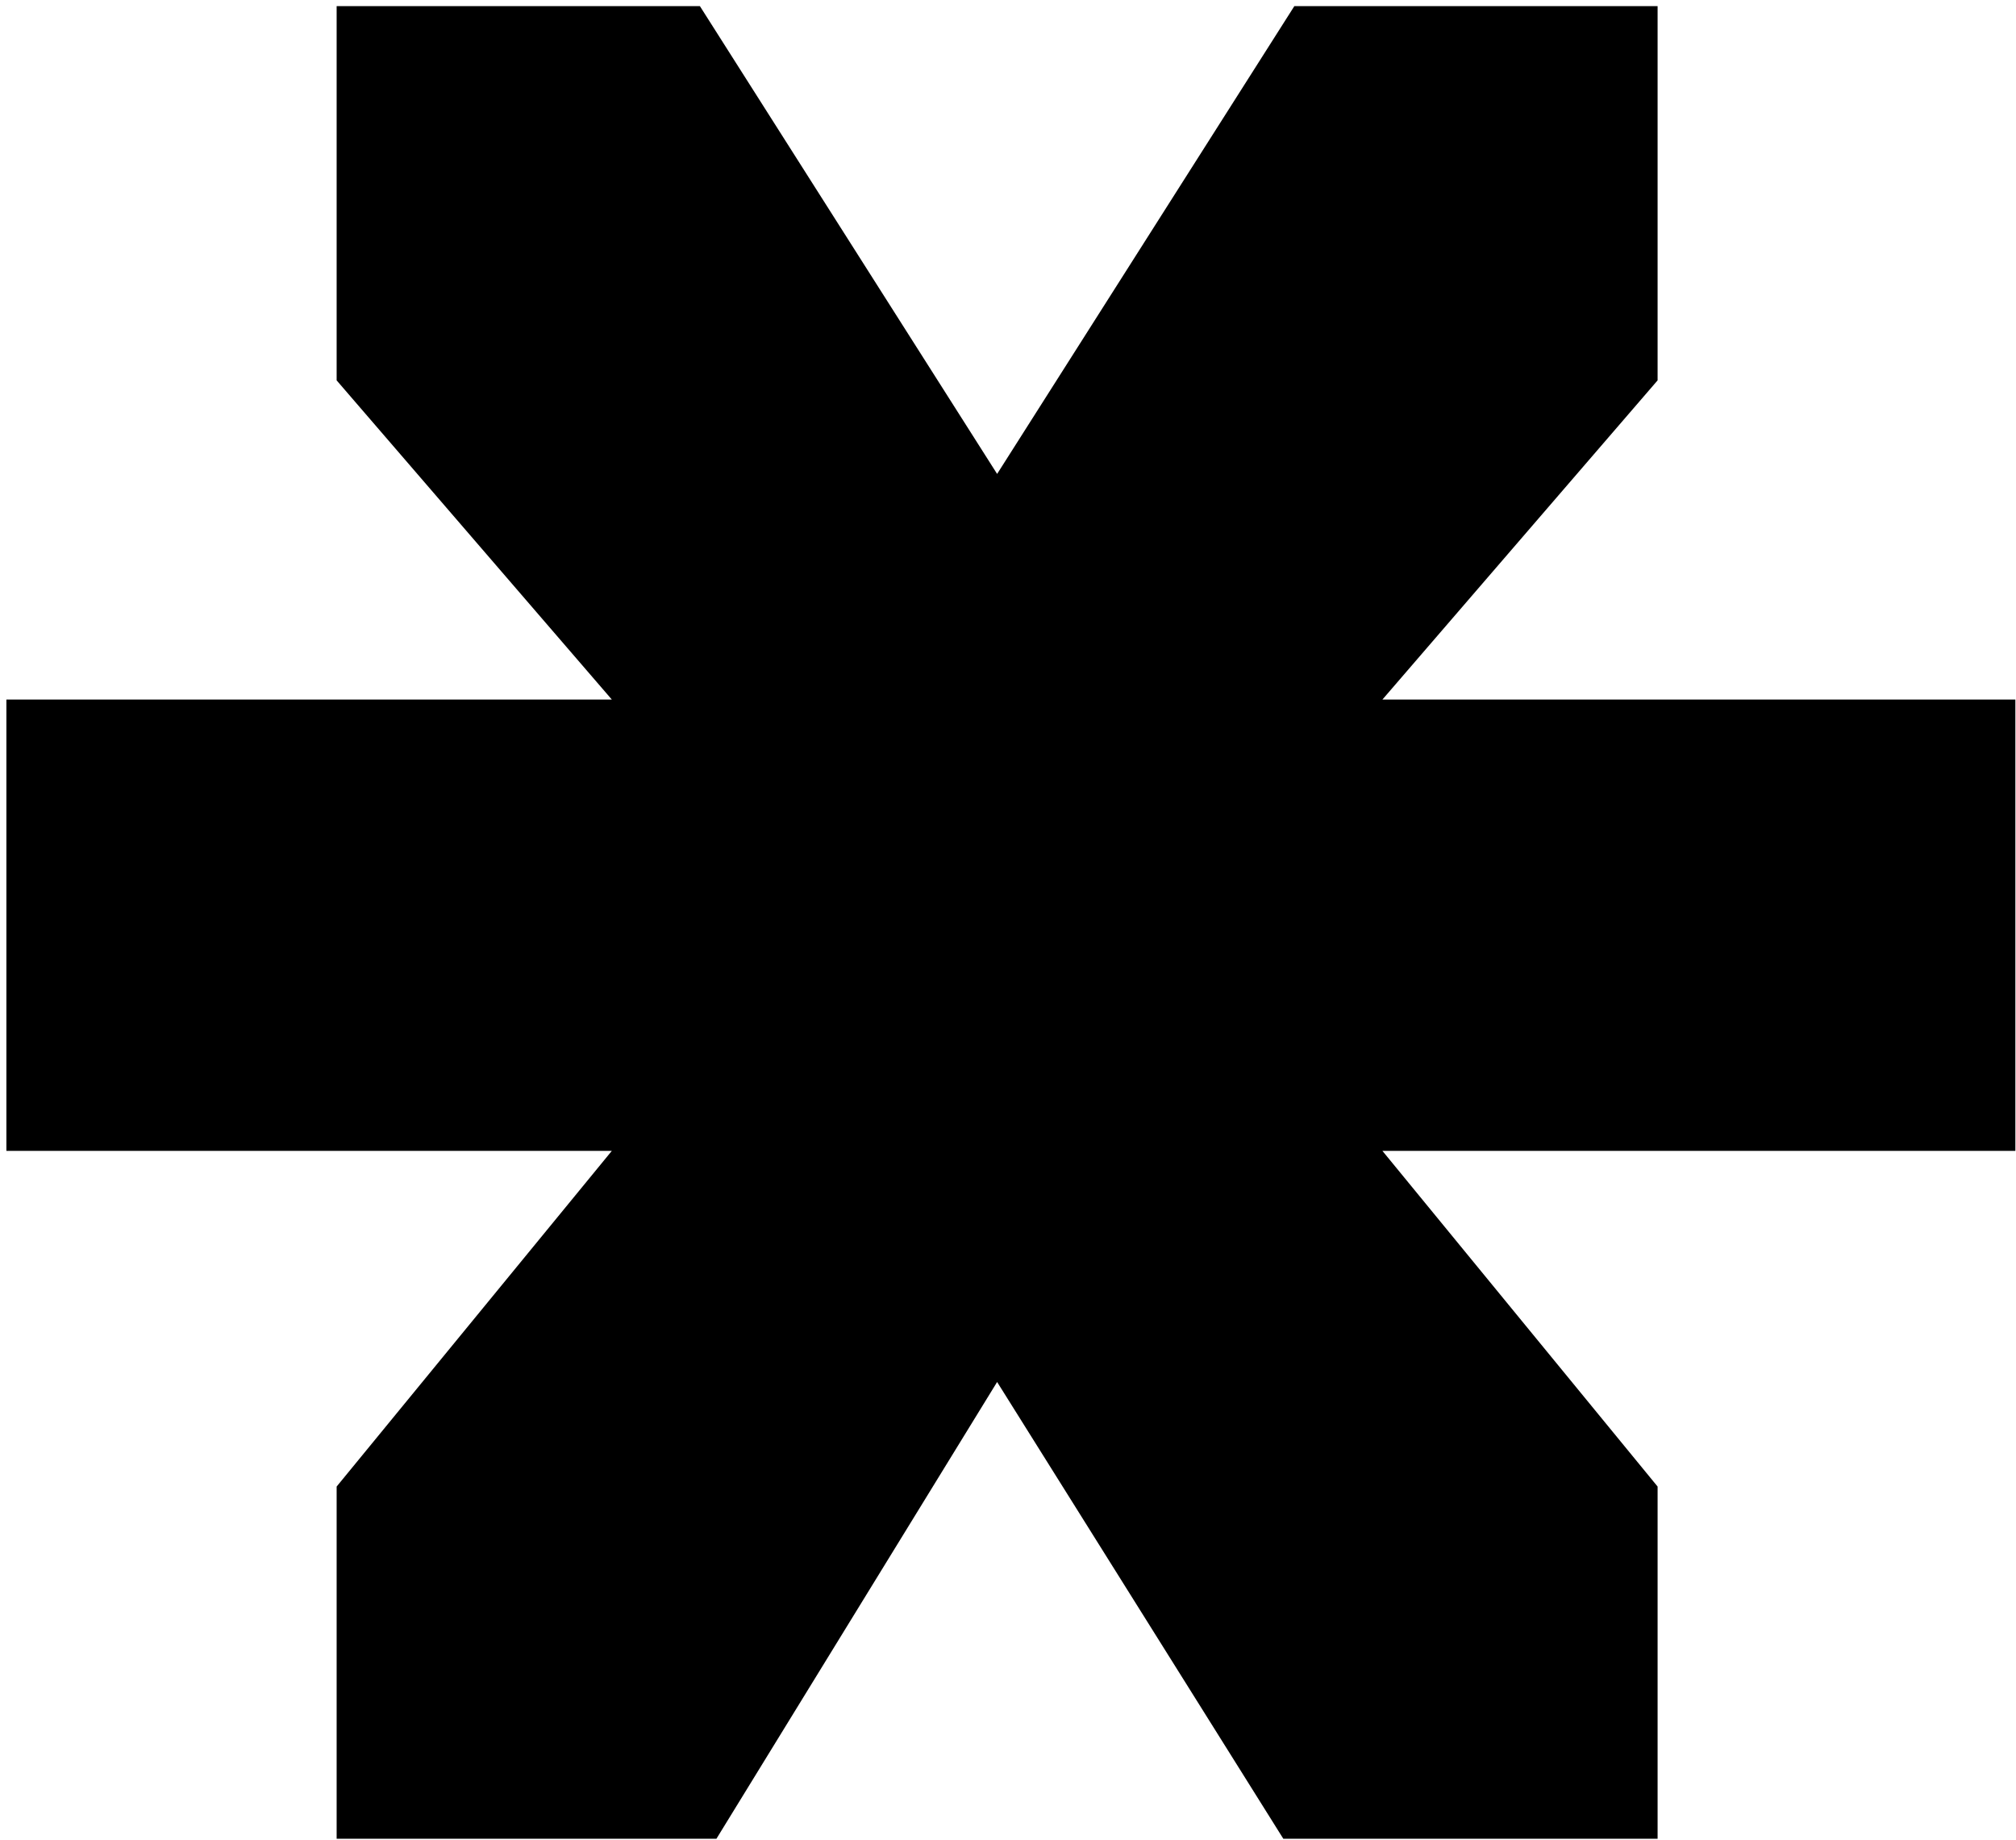
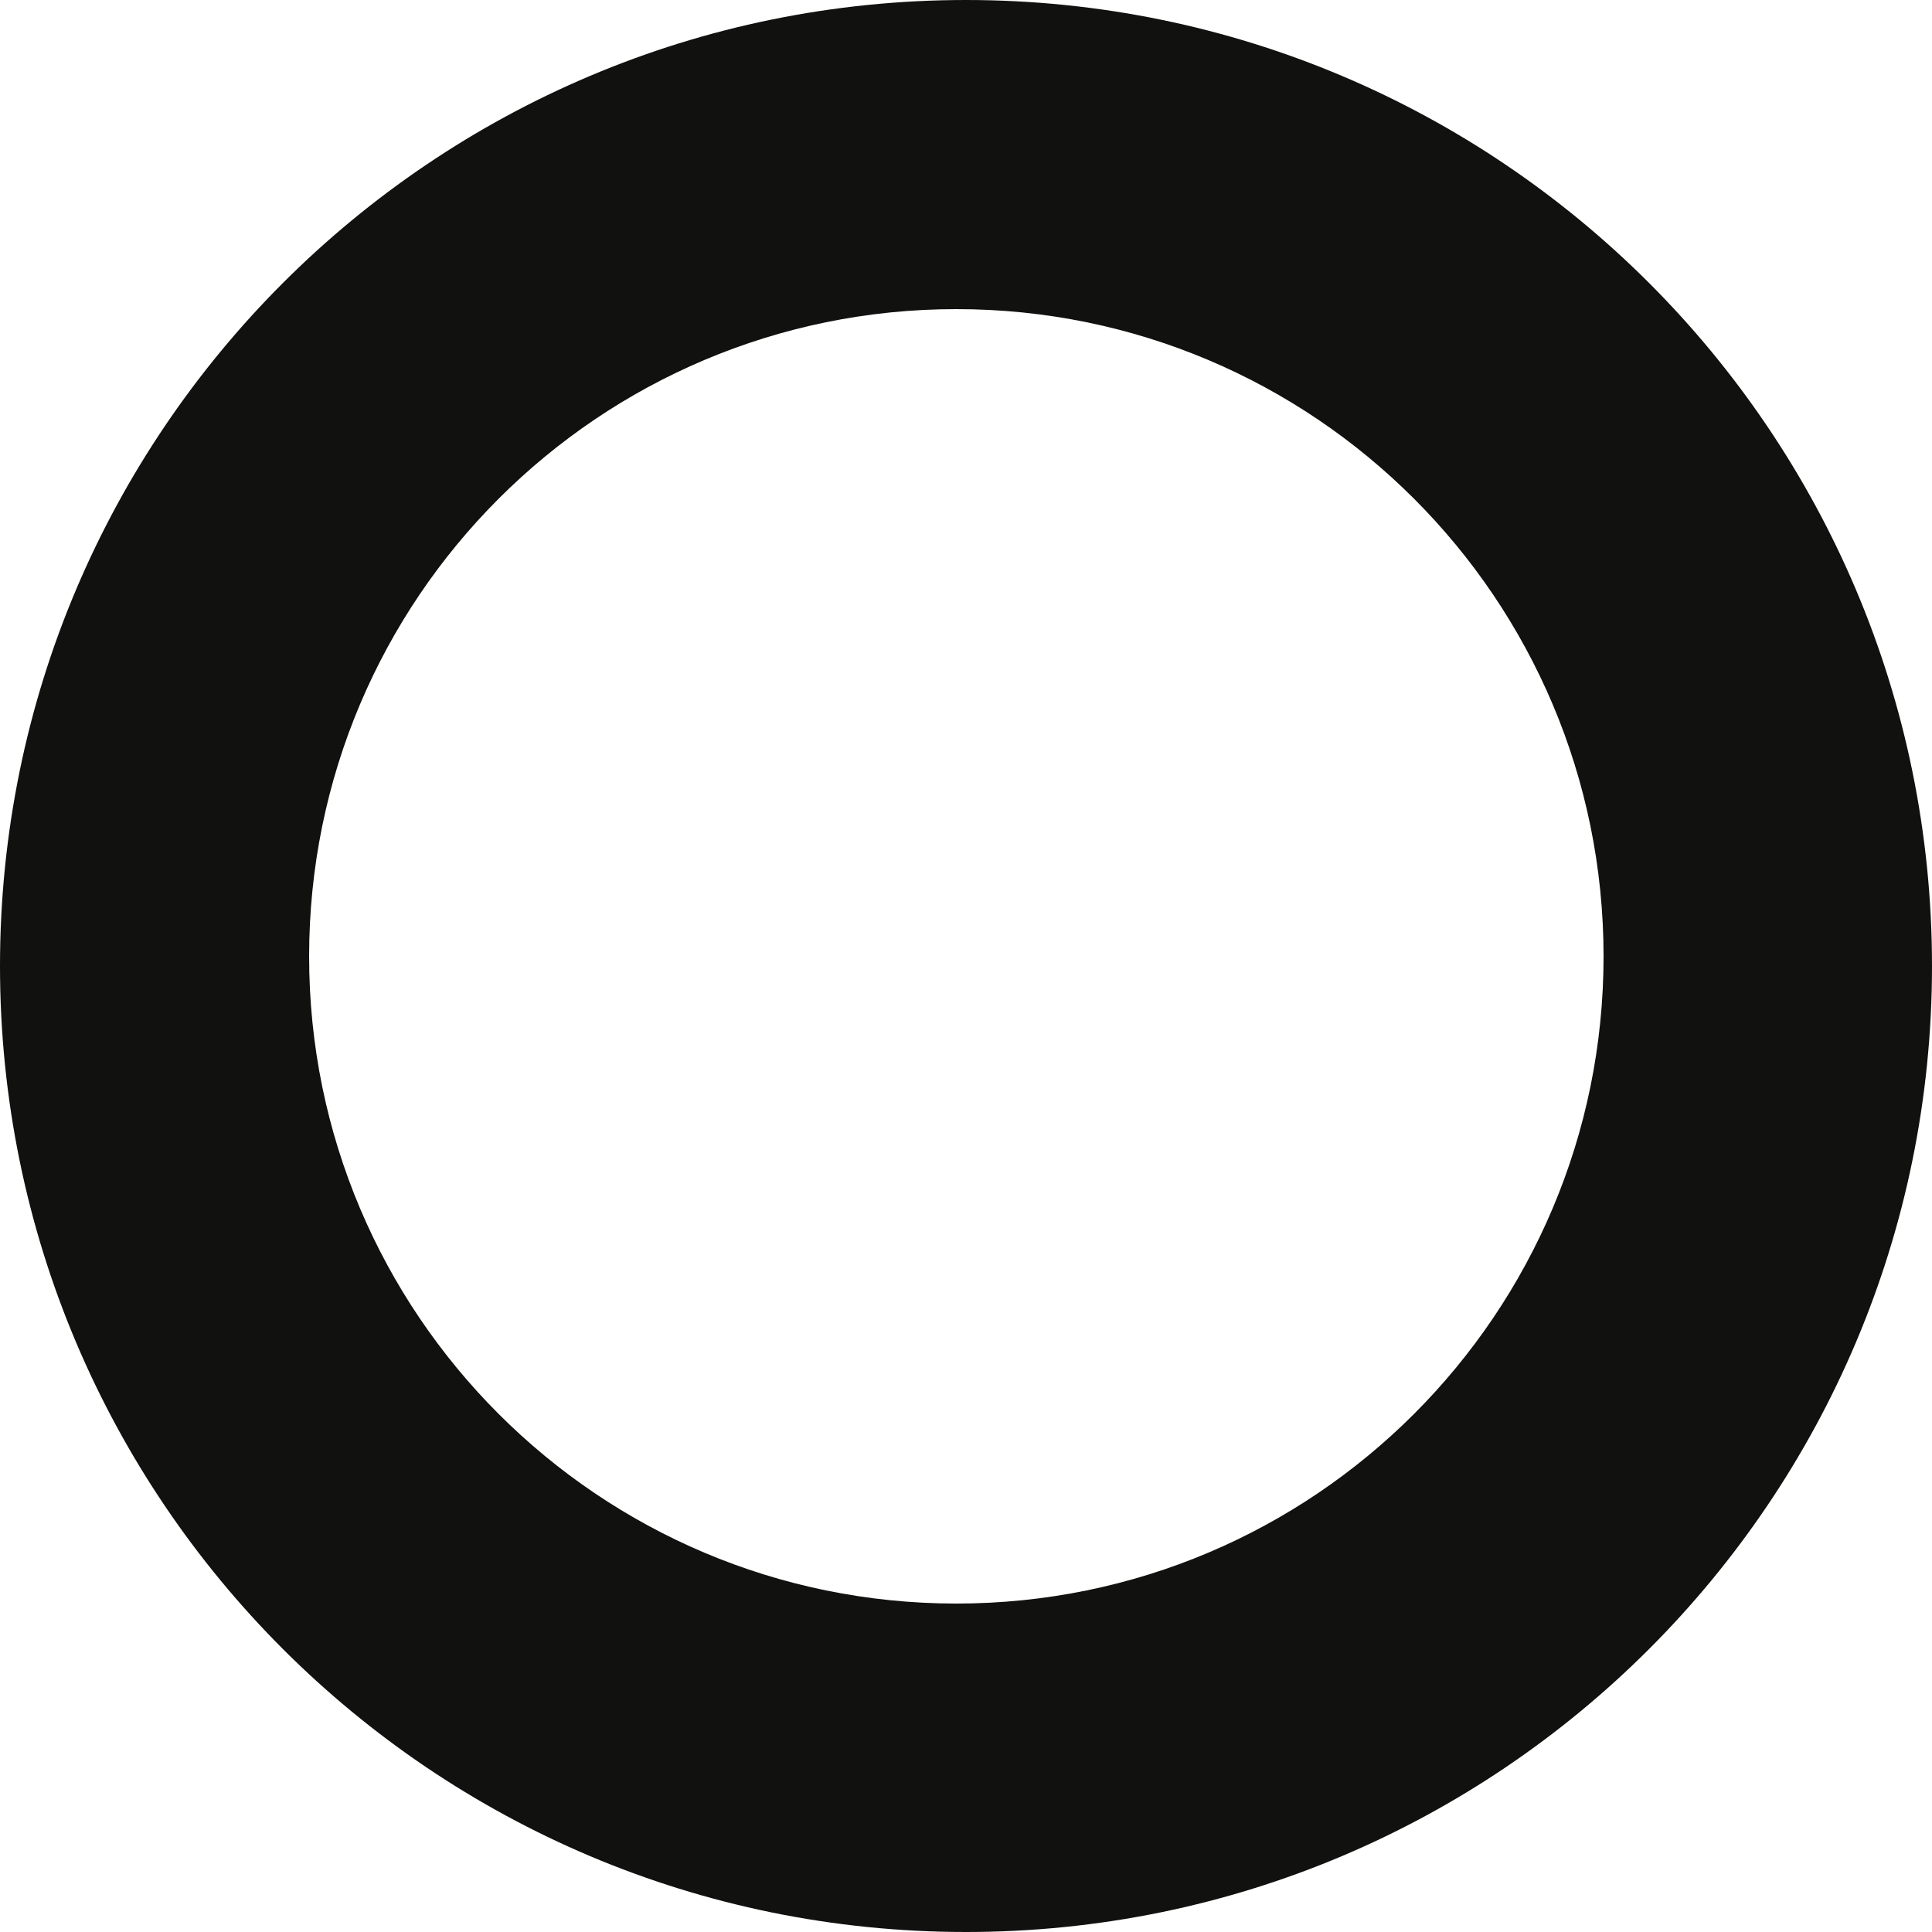
- <svg xmlns="http://www.w3.org/2000/svg" width="126" height="115" viewBox="0 0 126 115" fill="none">
-   <path d="M86.4 43.728H125.96V71.936H86.4L103.6 92.92V114.936H80.208L62.32 86.384L44.776 114.936H21.04V92.92L38.24 71.936H0.4V43.728H38.24L21.04 23.776V0.384H43.744L62.32 29.624L80.896 0.384H103.6V23.776L86.4 43.728Z" fill="black" />
+ <svg xmlns="http://www.w3.org/2000/svg" width="100" height="100" viewBox="0 0 100 100" fill="none">
+   <path fill-rule="evenodd" clip-rule="evenodd" d="M50 100C77.613 100 100 77.614 100 50C100 22.386 77.613 0 50 0C22.387 0 0 22.386 0 50C0 77.614 22.387 100 50 100ZM49.5 83C68.002 83 83 68.001 83 49.5C83 30.998 68.002 16 49.5 16C30.998 16 16 30.998 16 49.5C16 68.001 30.998 83 49.5 83Z" fill="#111110" />
</svg>
